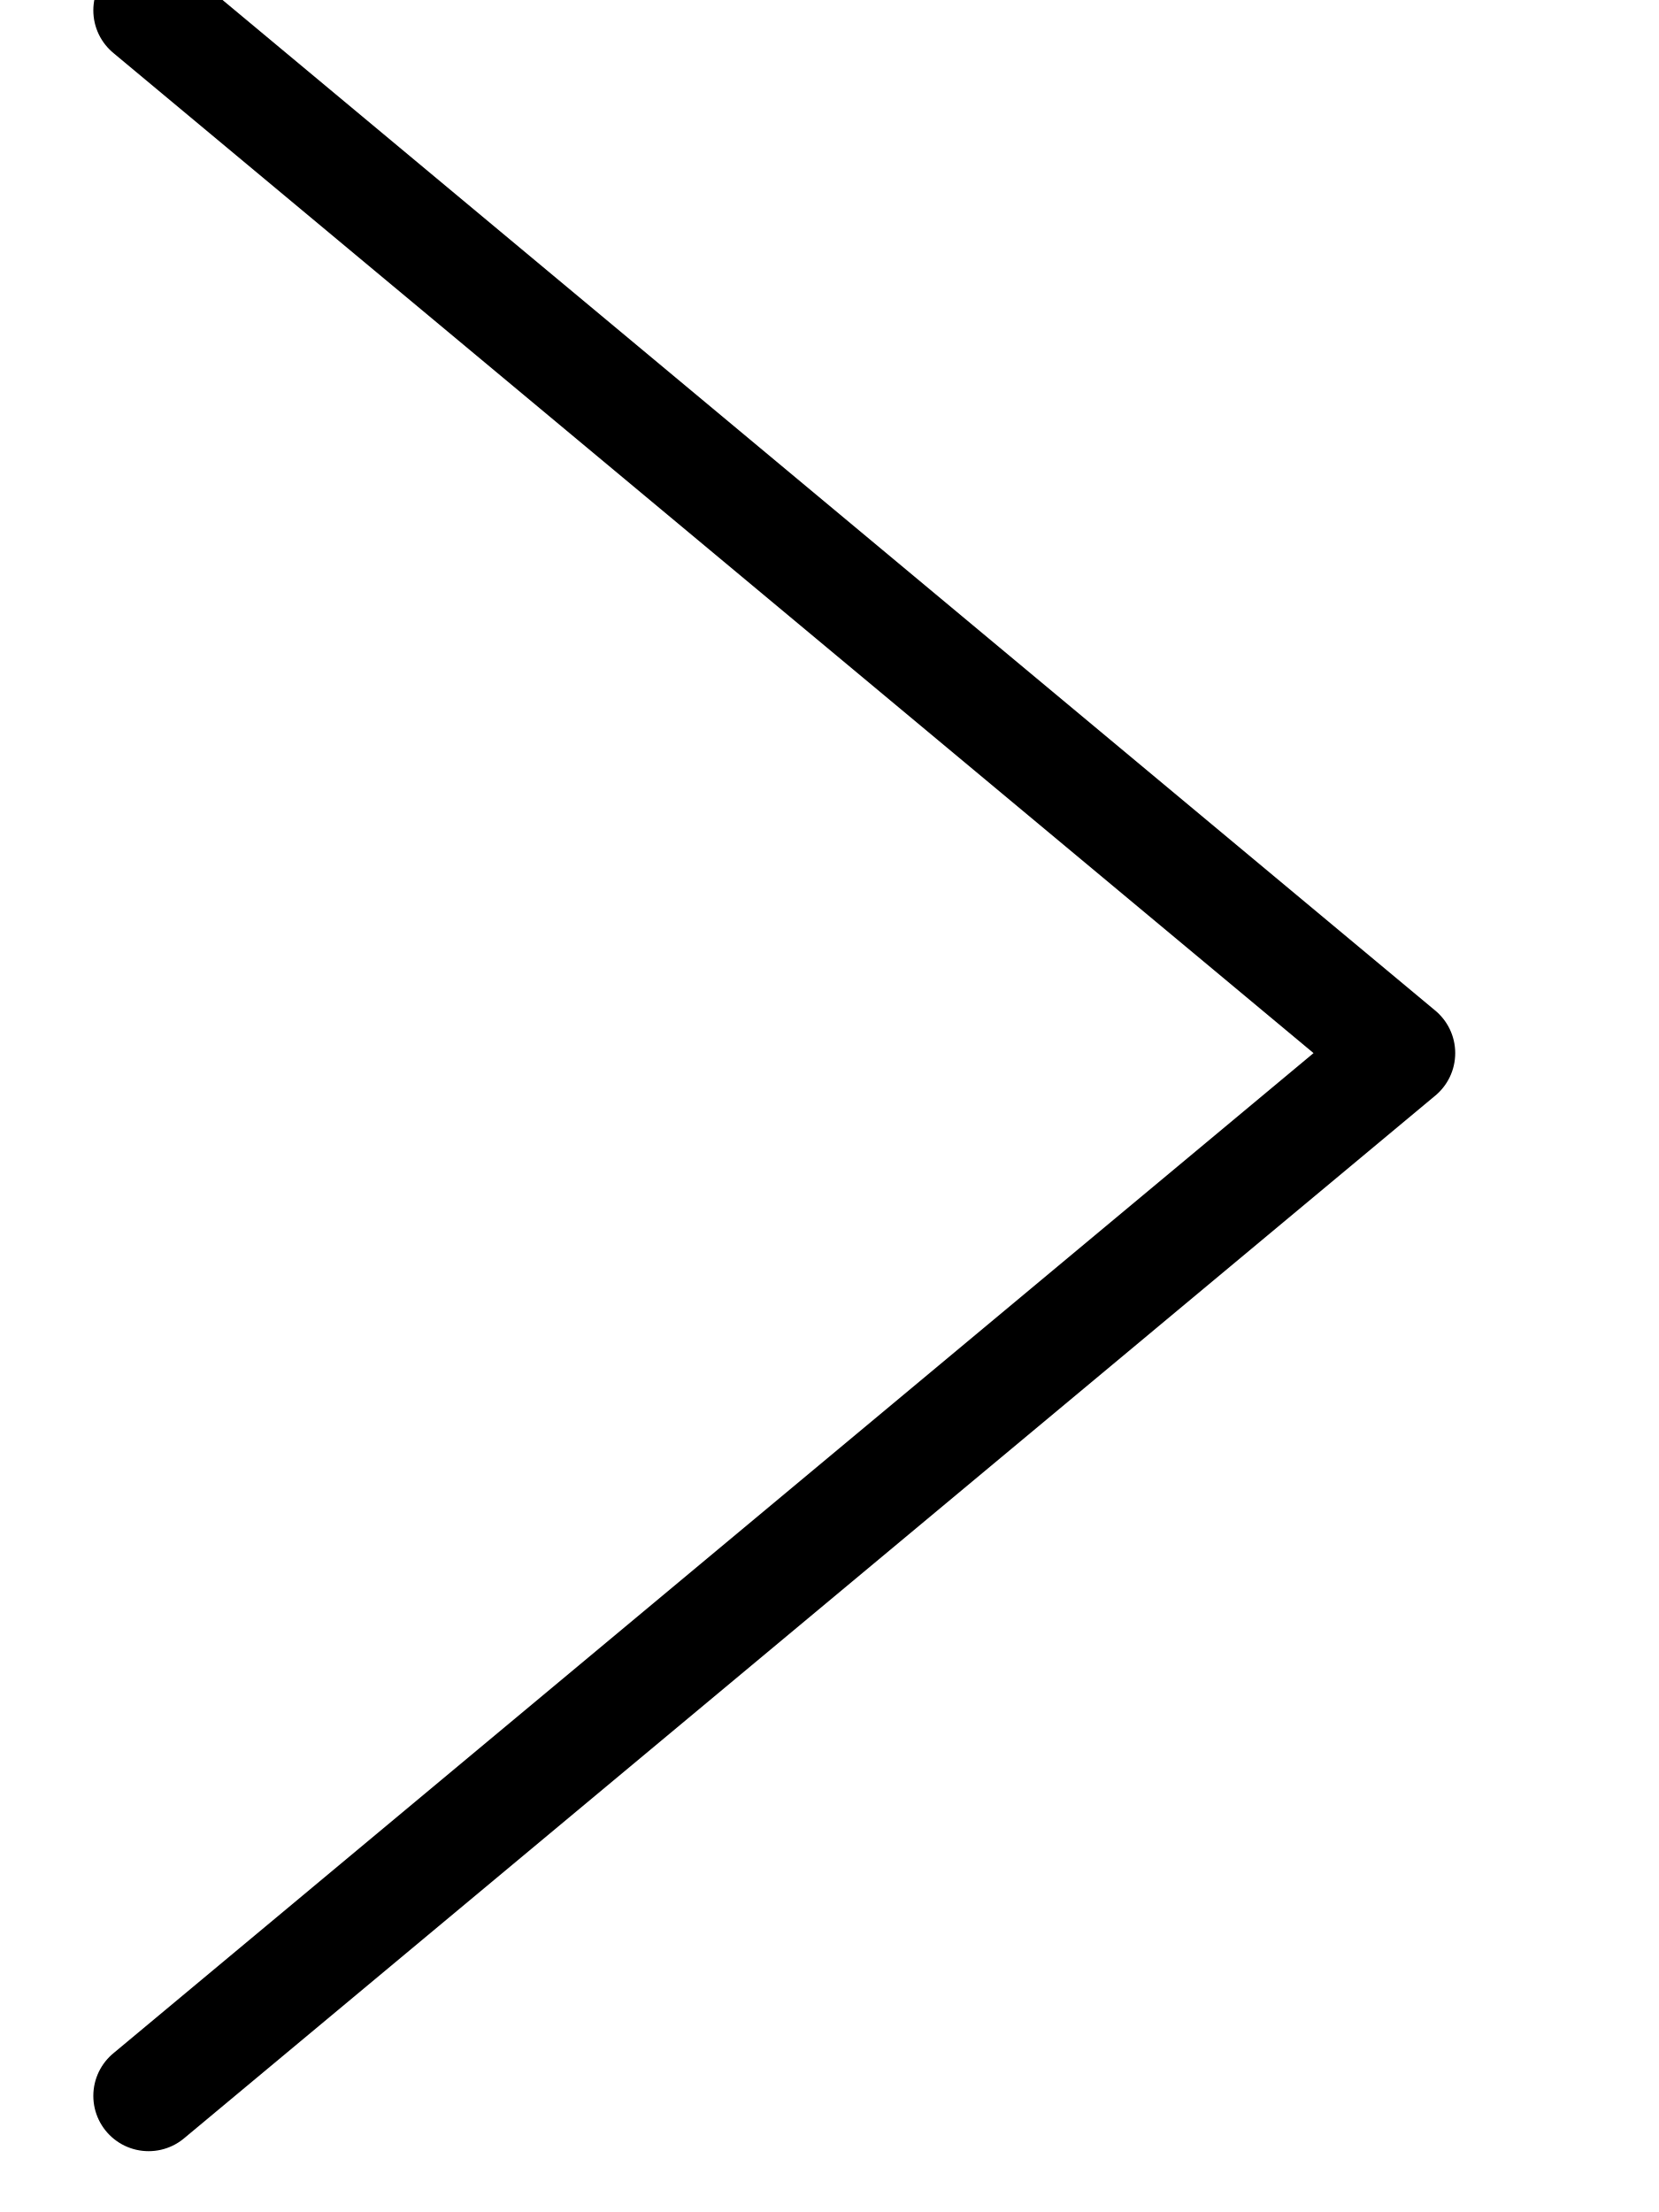
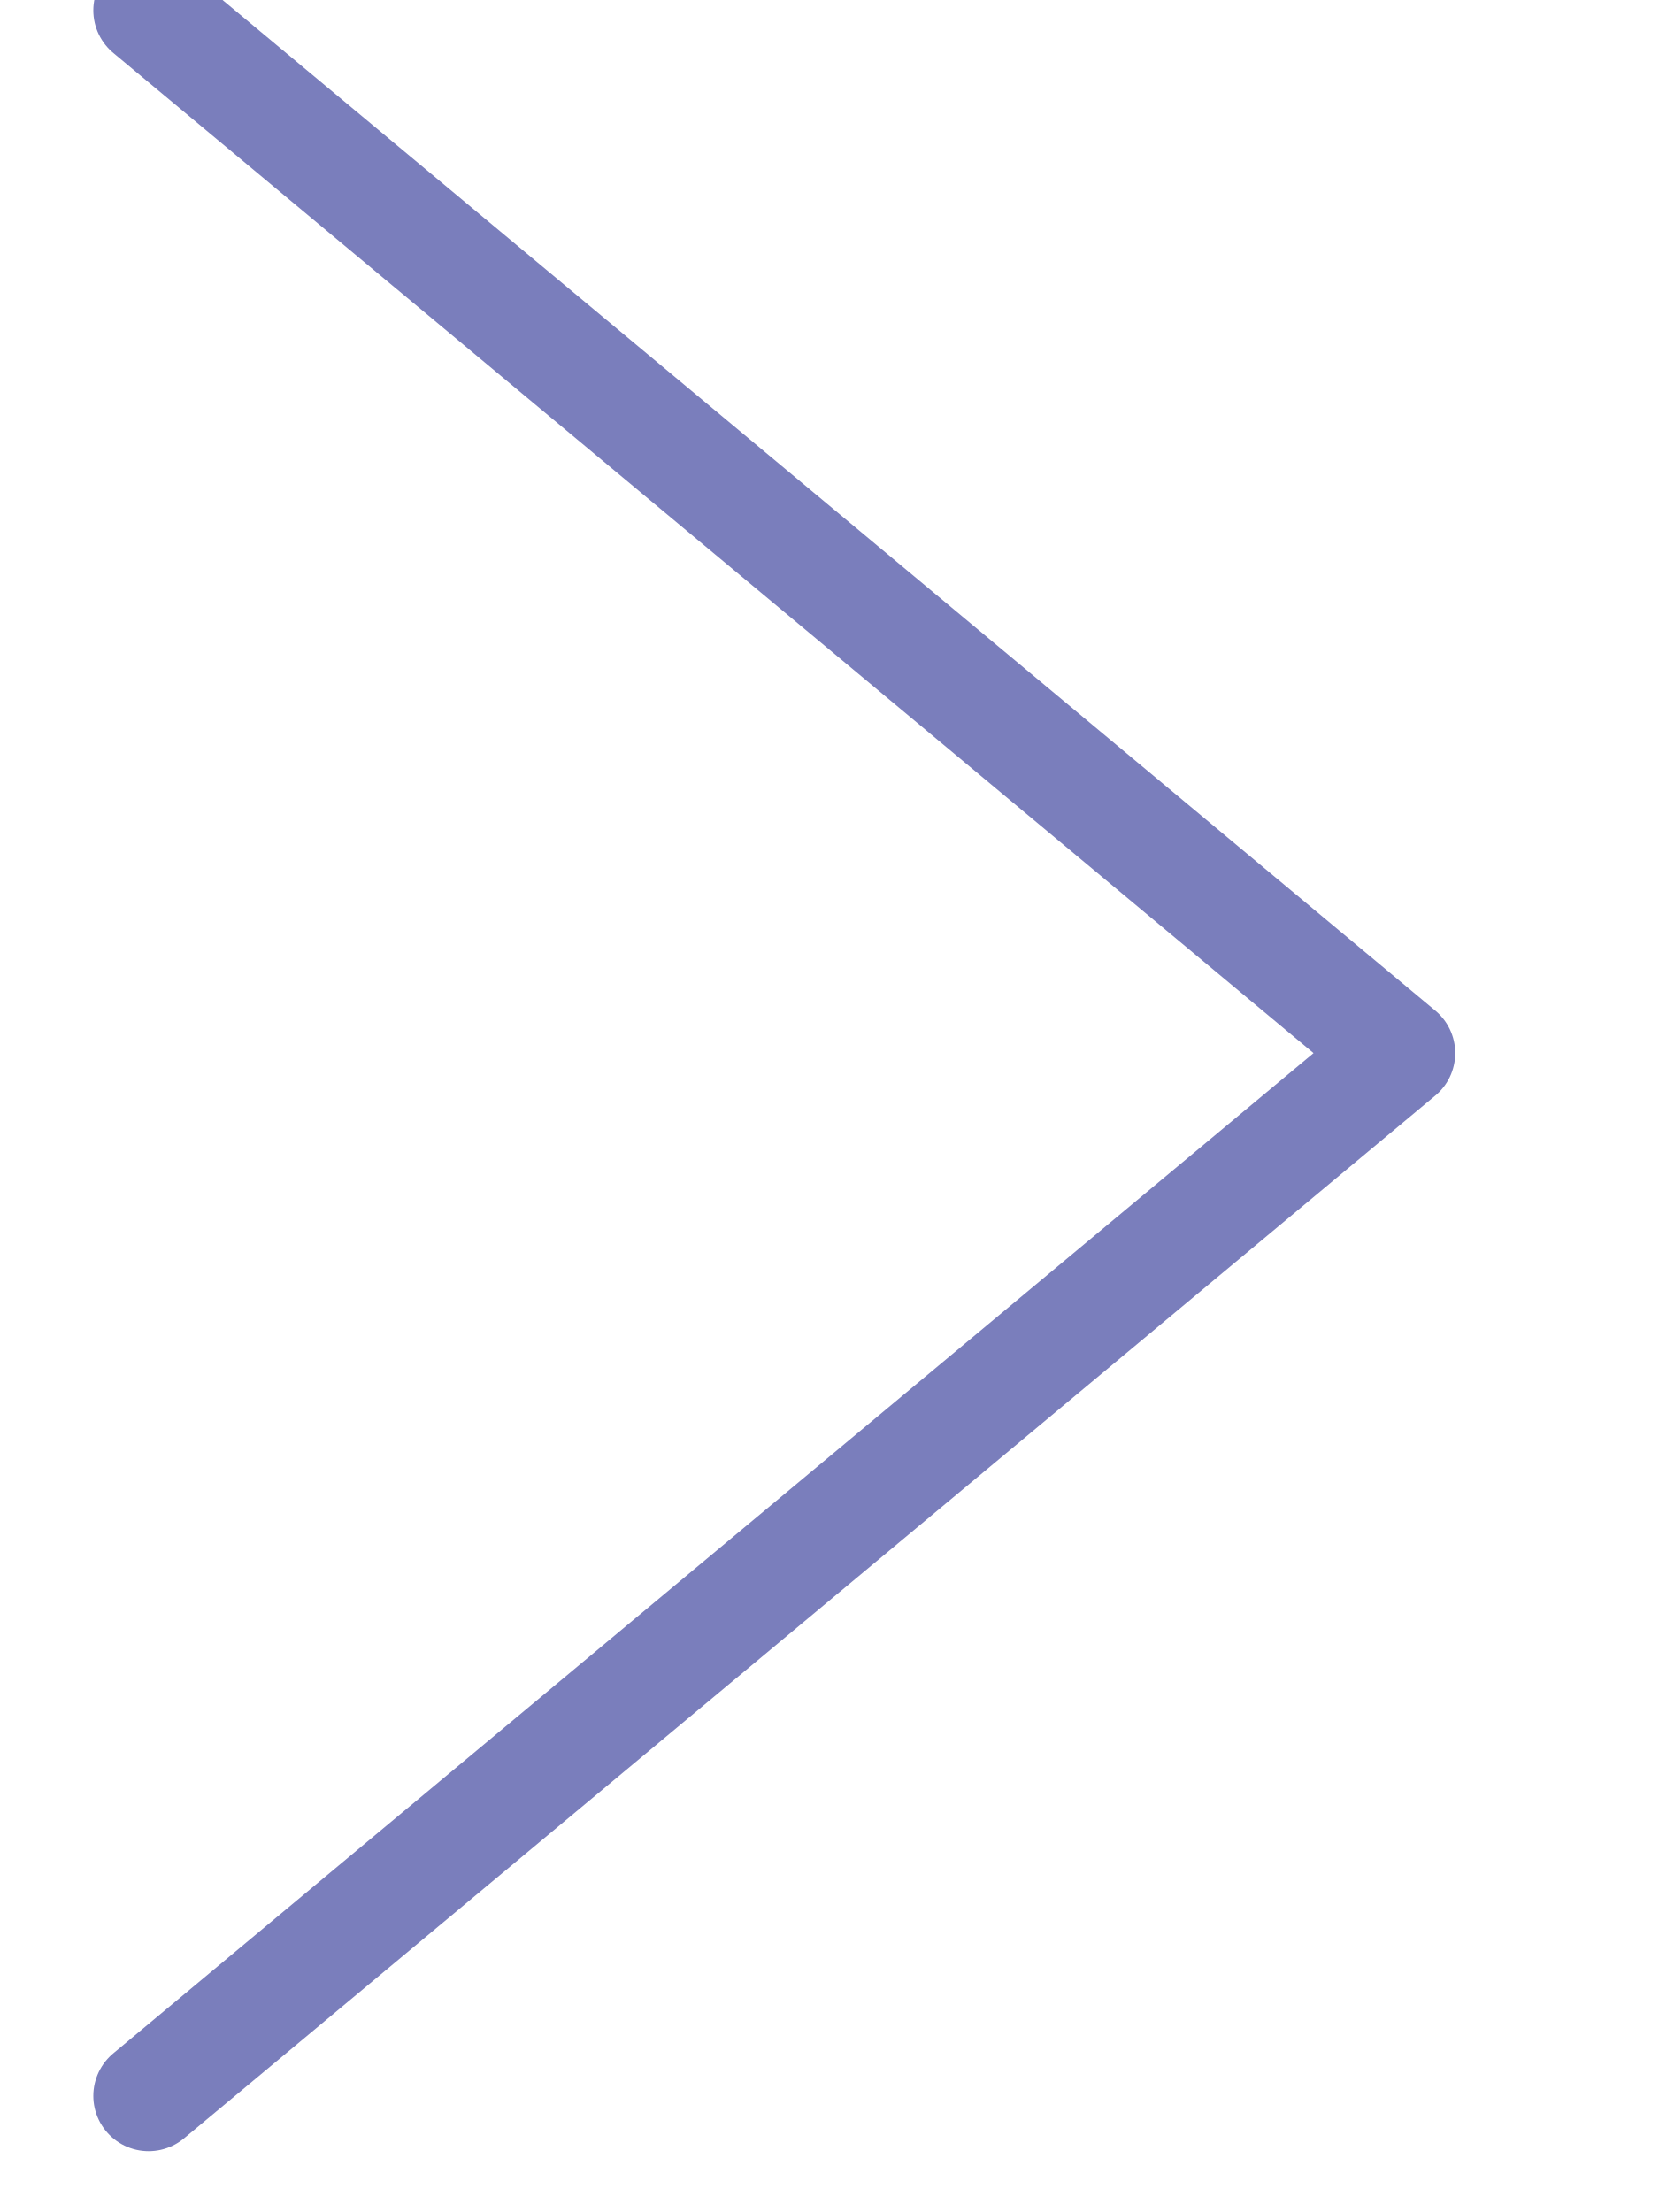
<svg xmlns="http://www.w3.org/2000/svg" width="60px" height="80px" viewBox="0 0 50 80" xml:space="preserve">
-   <polyline fill="none" stroke="#000000" stroke-width="4" stroke-linecap="round" stroke-linejoin="round" points="  0.375,0.375 45.63,38.087 0.375,75.8 " />
+   <polyline fill="none" stroke="#7A7EBC" stroke-width="4" stroke-linecap="round" stroke-linejoin="round" points="  0.375,0.375 45.63,38.087 0.375,75.8 " />
</svg>
